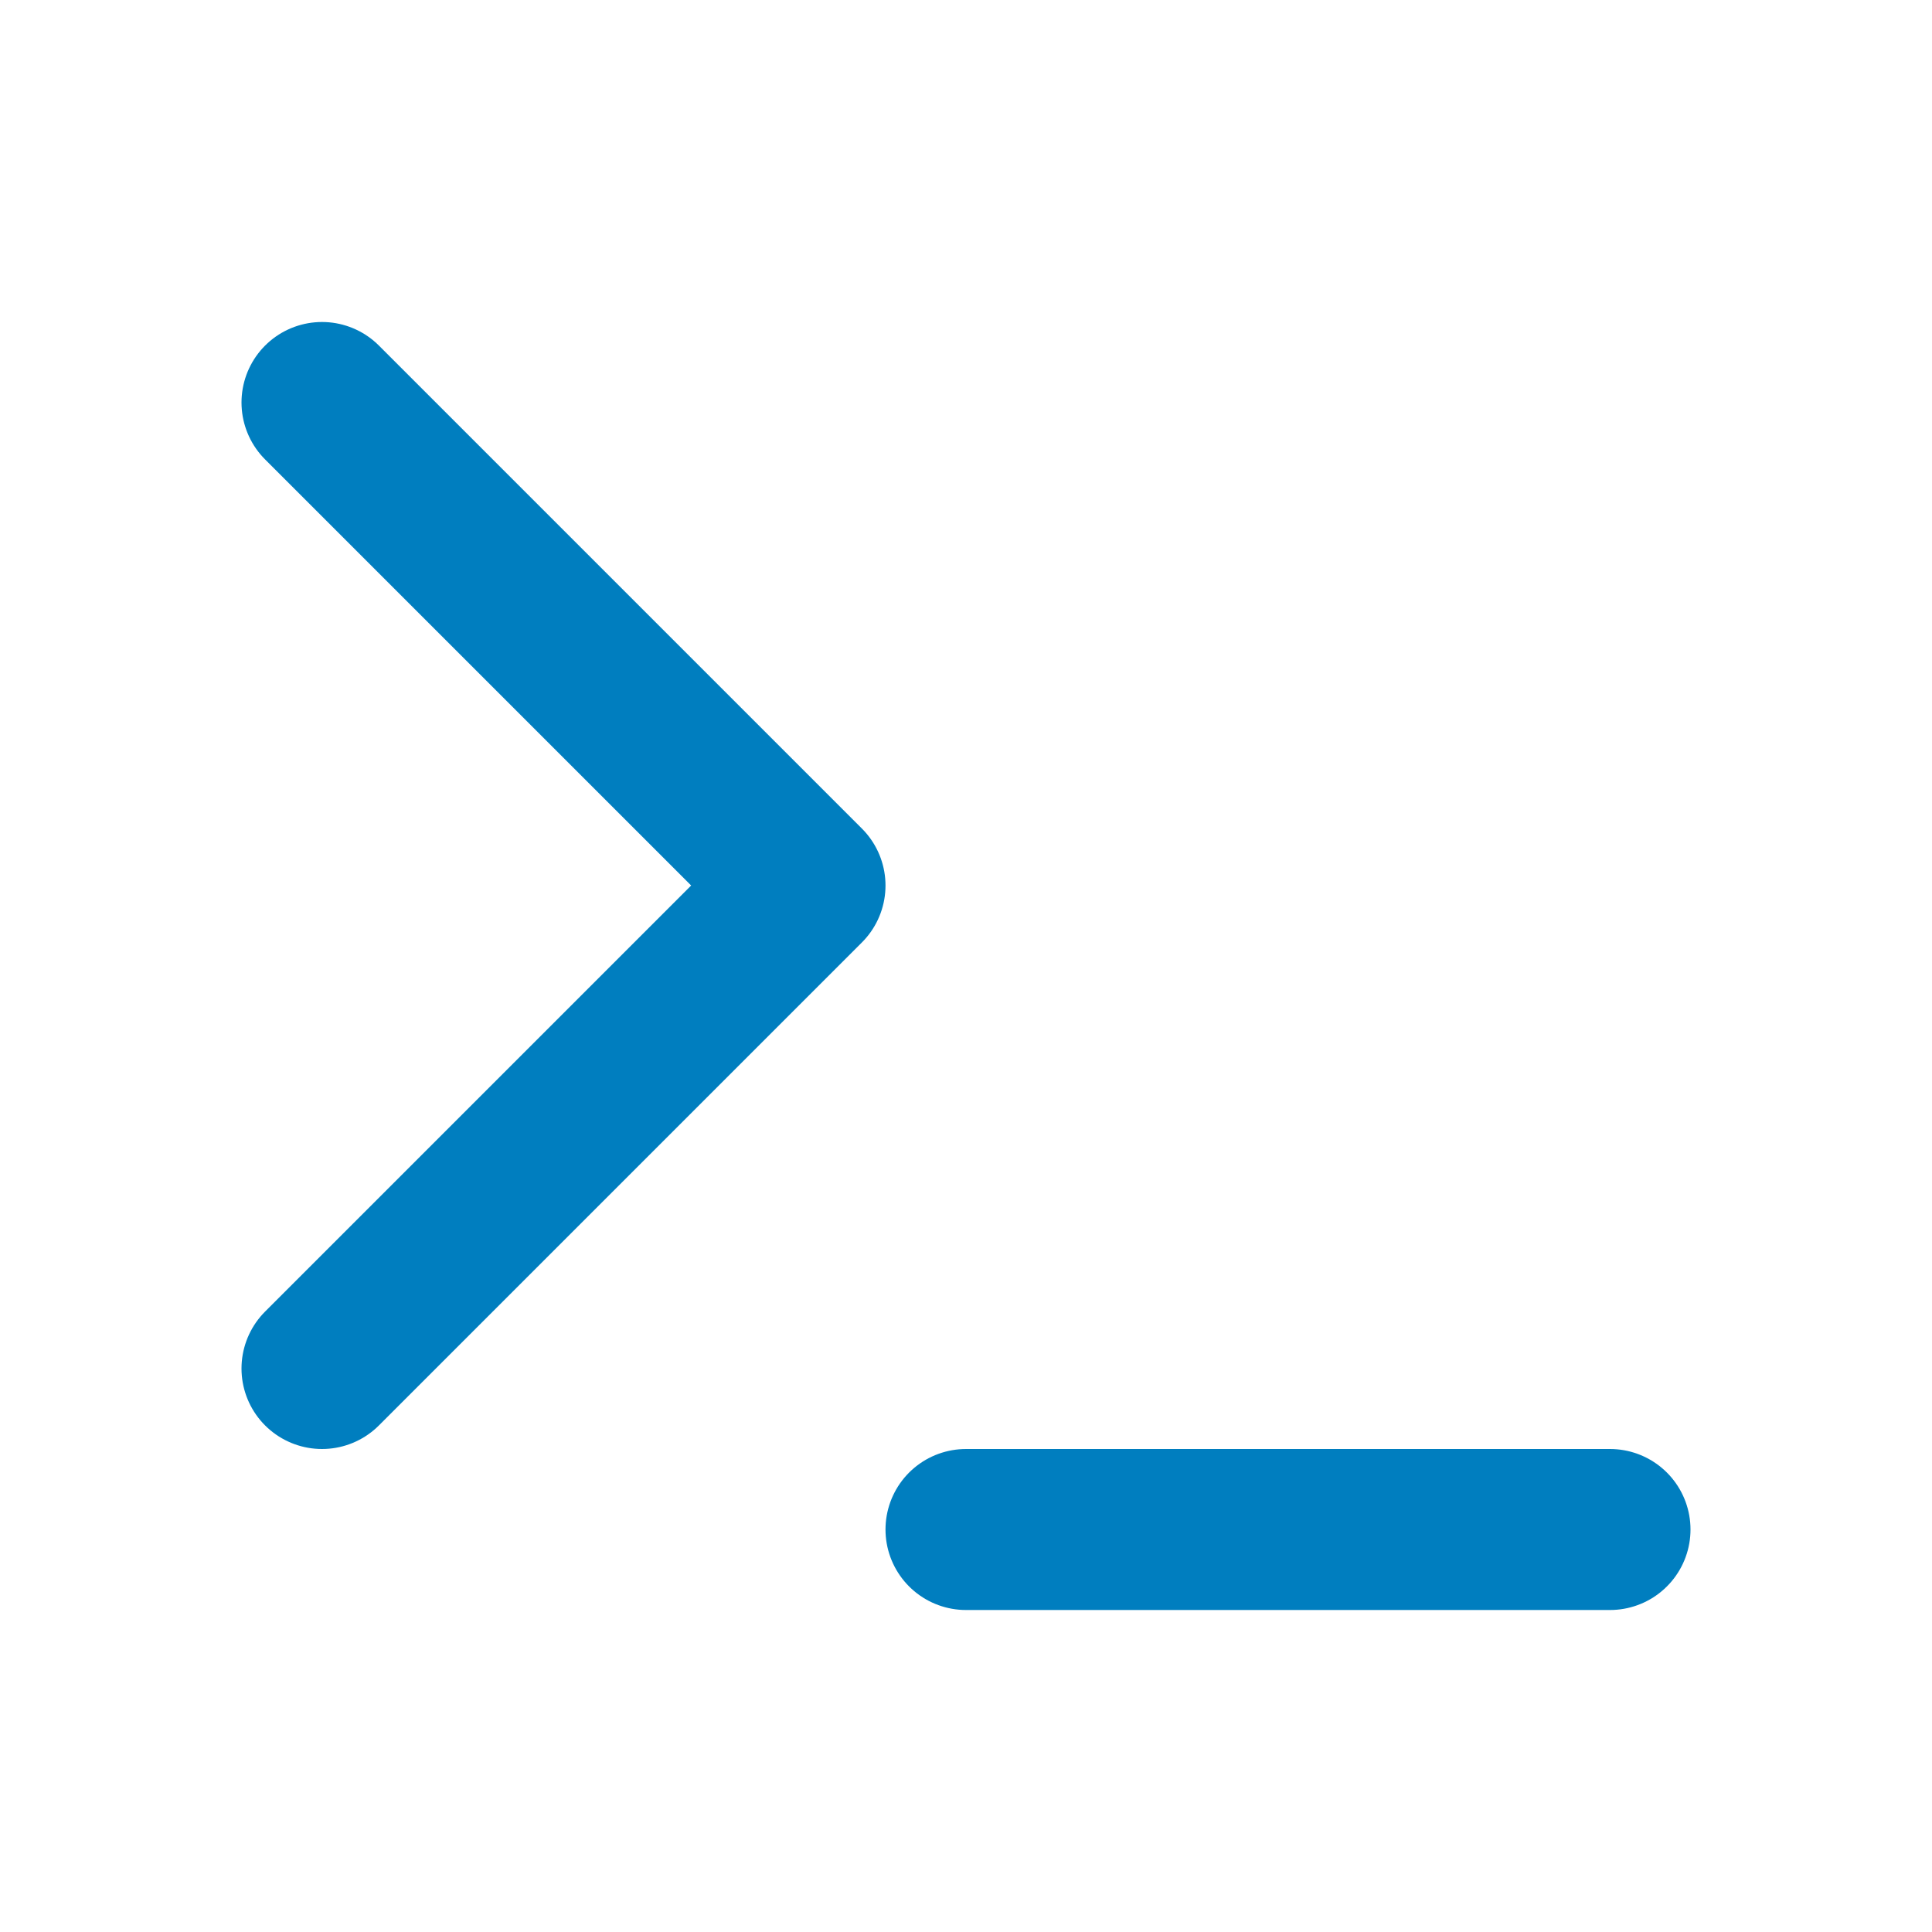
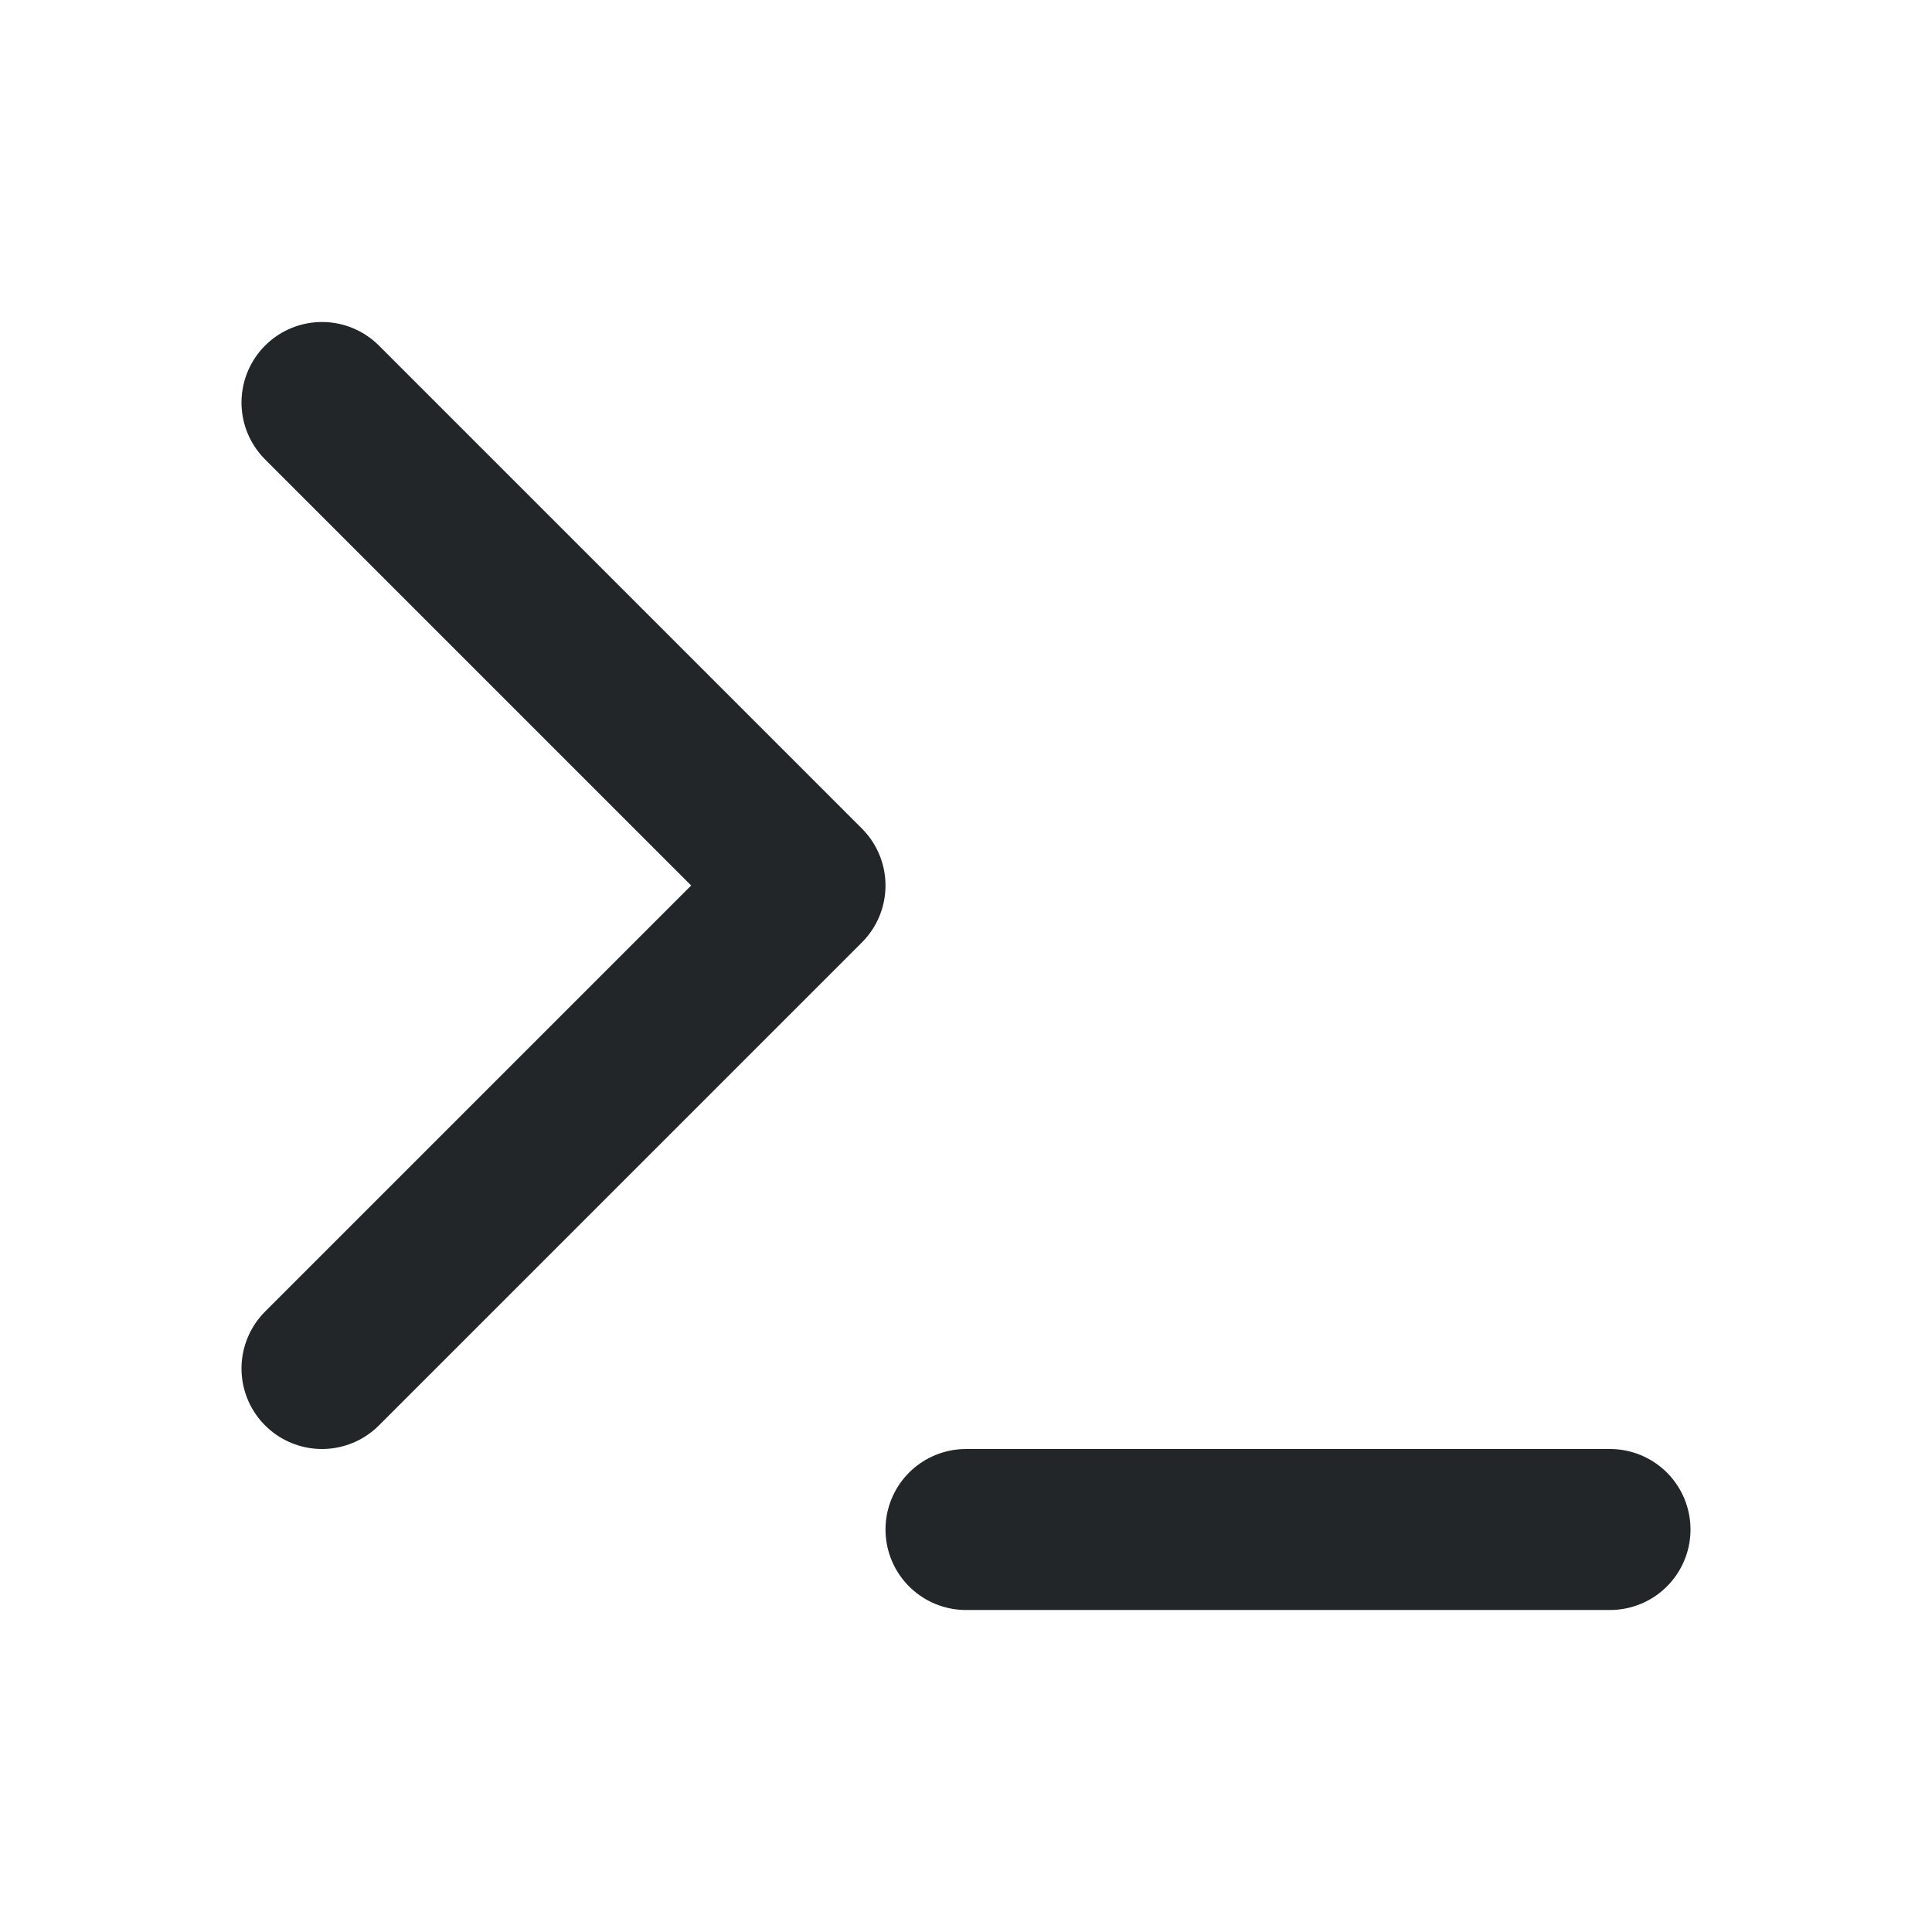
<svg xmlns="http://www.w3.org/2000/svg" viewBox="0 0 24 24" width="24" height="24">
  <defs>
    <style type="text/css" id="current-color-scheme">
-       .ColorScheme-Text { color: #007ebf; }
+       .ColorScheme-Text { color: #232629; }
+       .ColorScheme-Highlight { color: #3daee9; }
    </style>
  </defs>
-   <g fill="none" stroke="#007ebf" stroke-width="2" stroke-linecap="round" stroke-linejoin="round" class="ColorScheme-Text">
+   <g fill="none" stroke="currentColor" stroke-width="2" stroke-linecap="round" stroke-linejoin="round" class="ColorScheme-Text">
    <polyline points="4 17 10 11 4 5" />
    <line x1="12" x2="20" y1="19" y2="19" />
  </g>
</svg>
